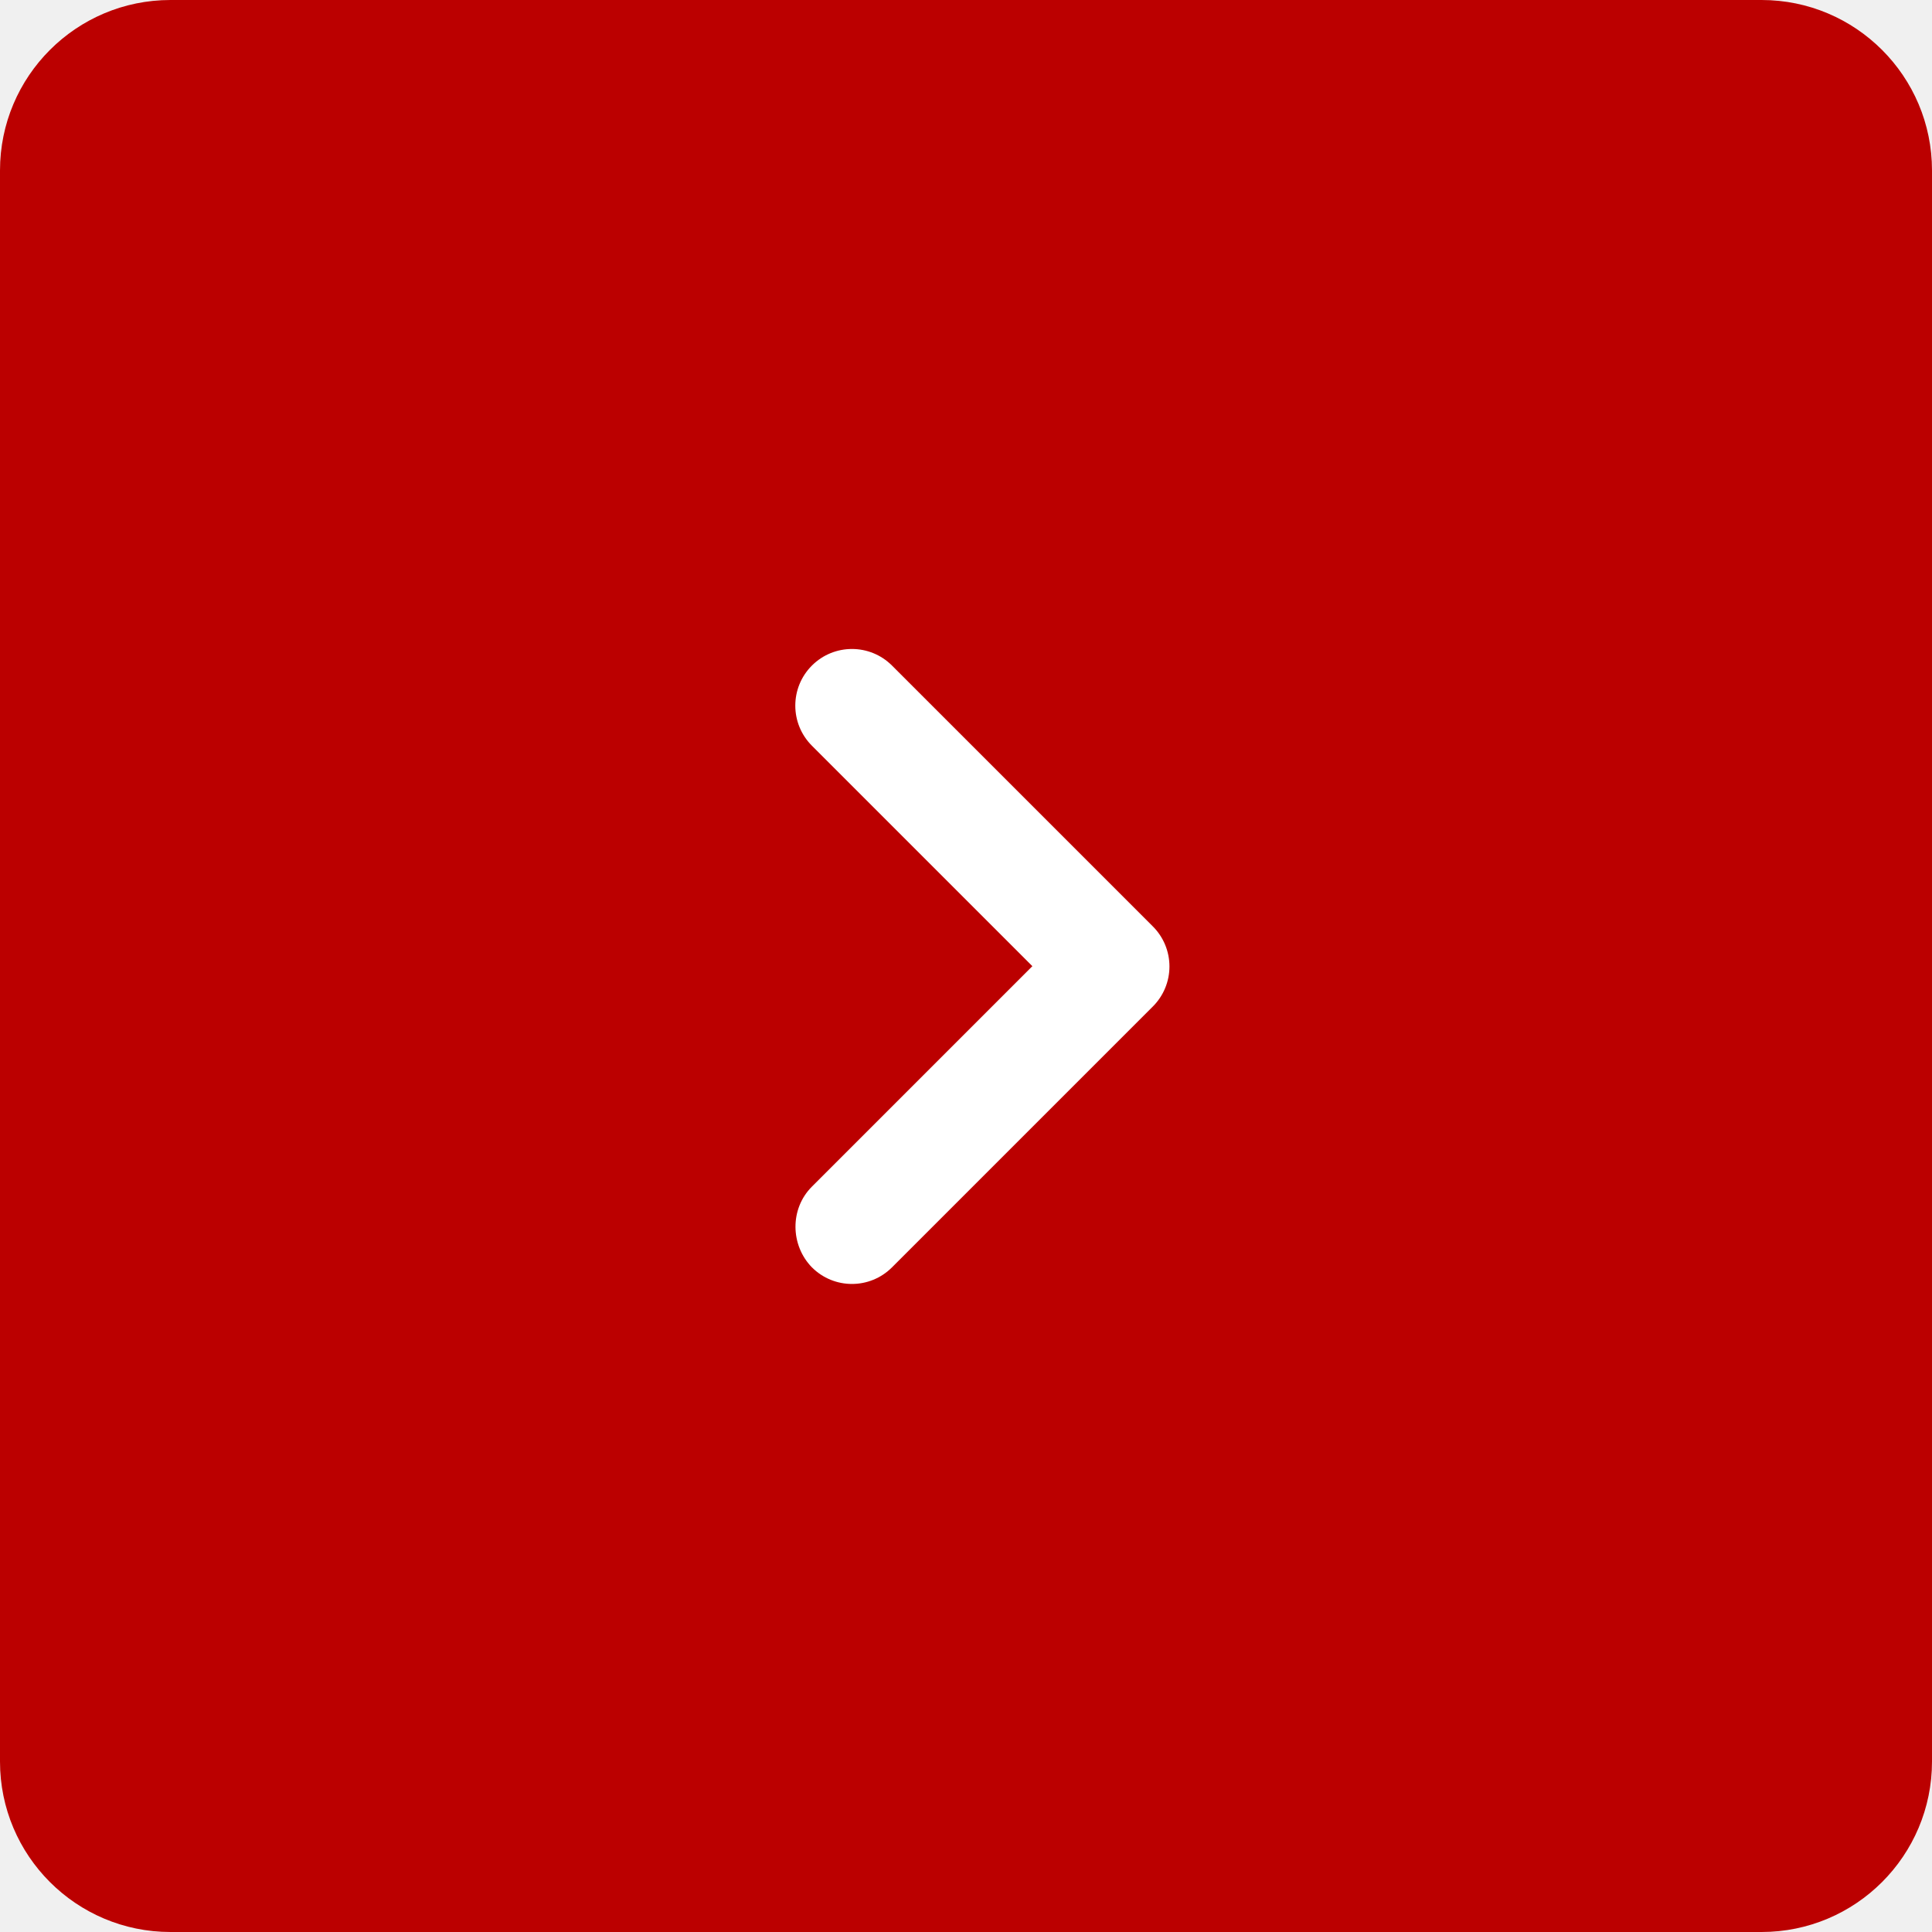
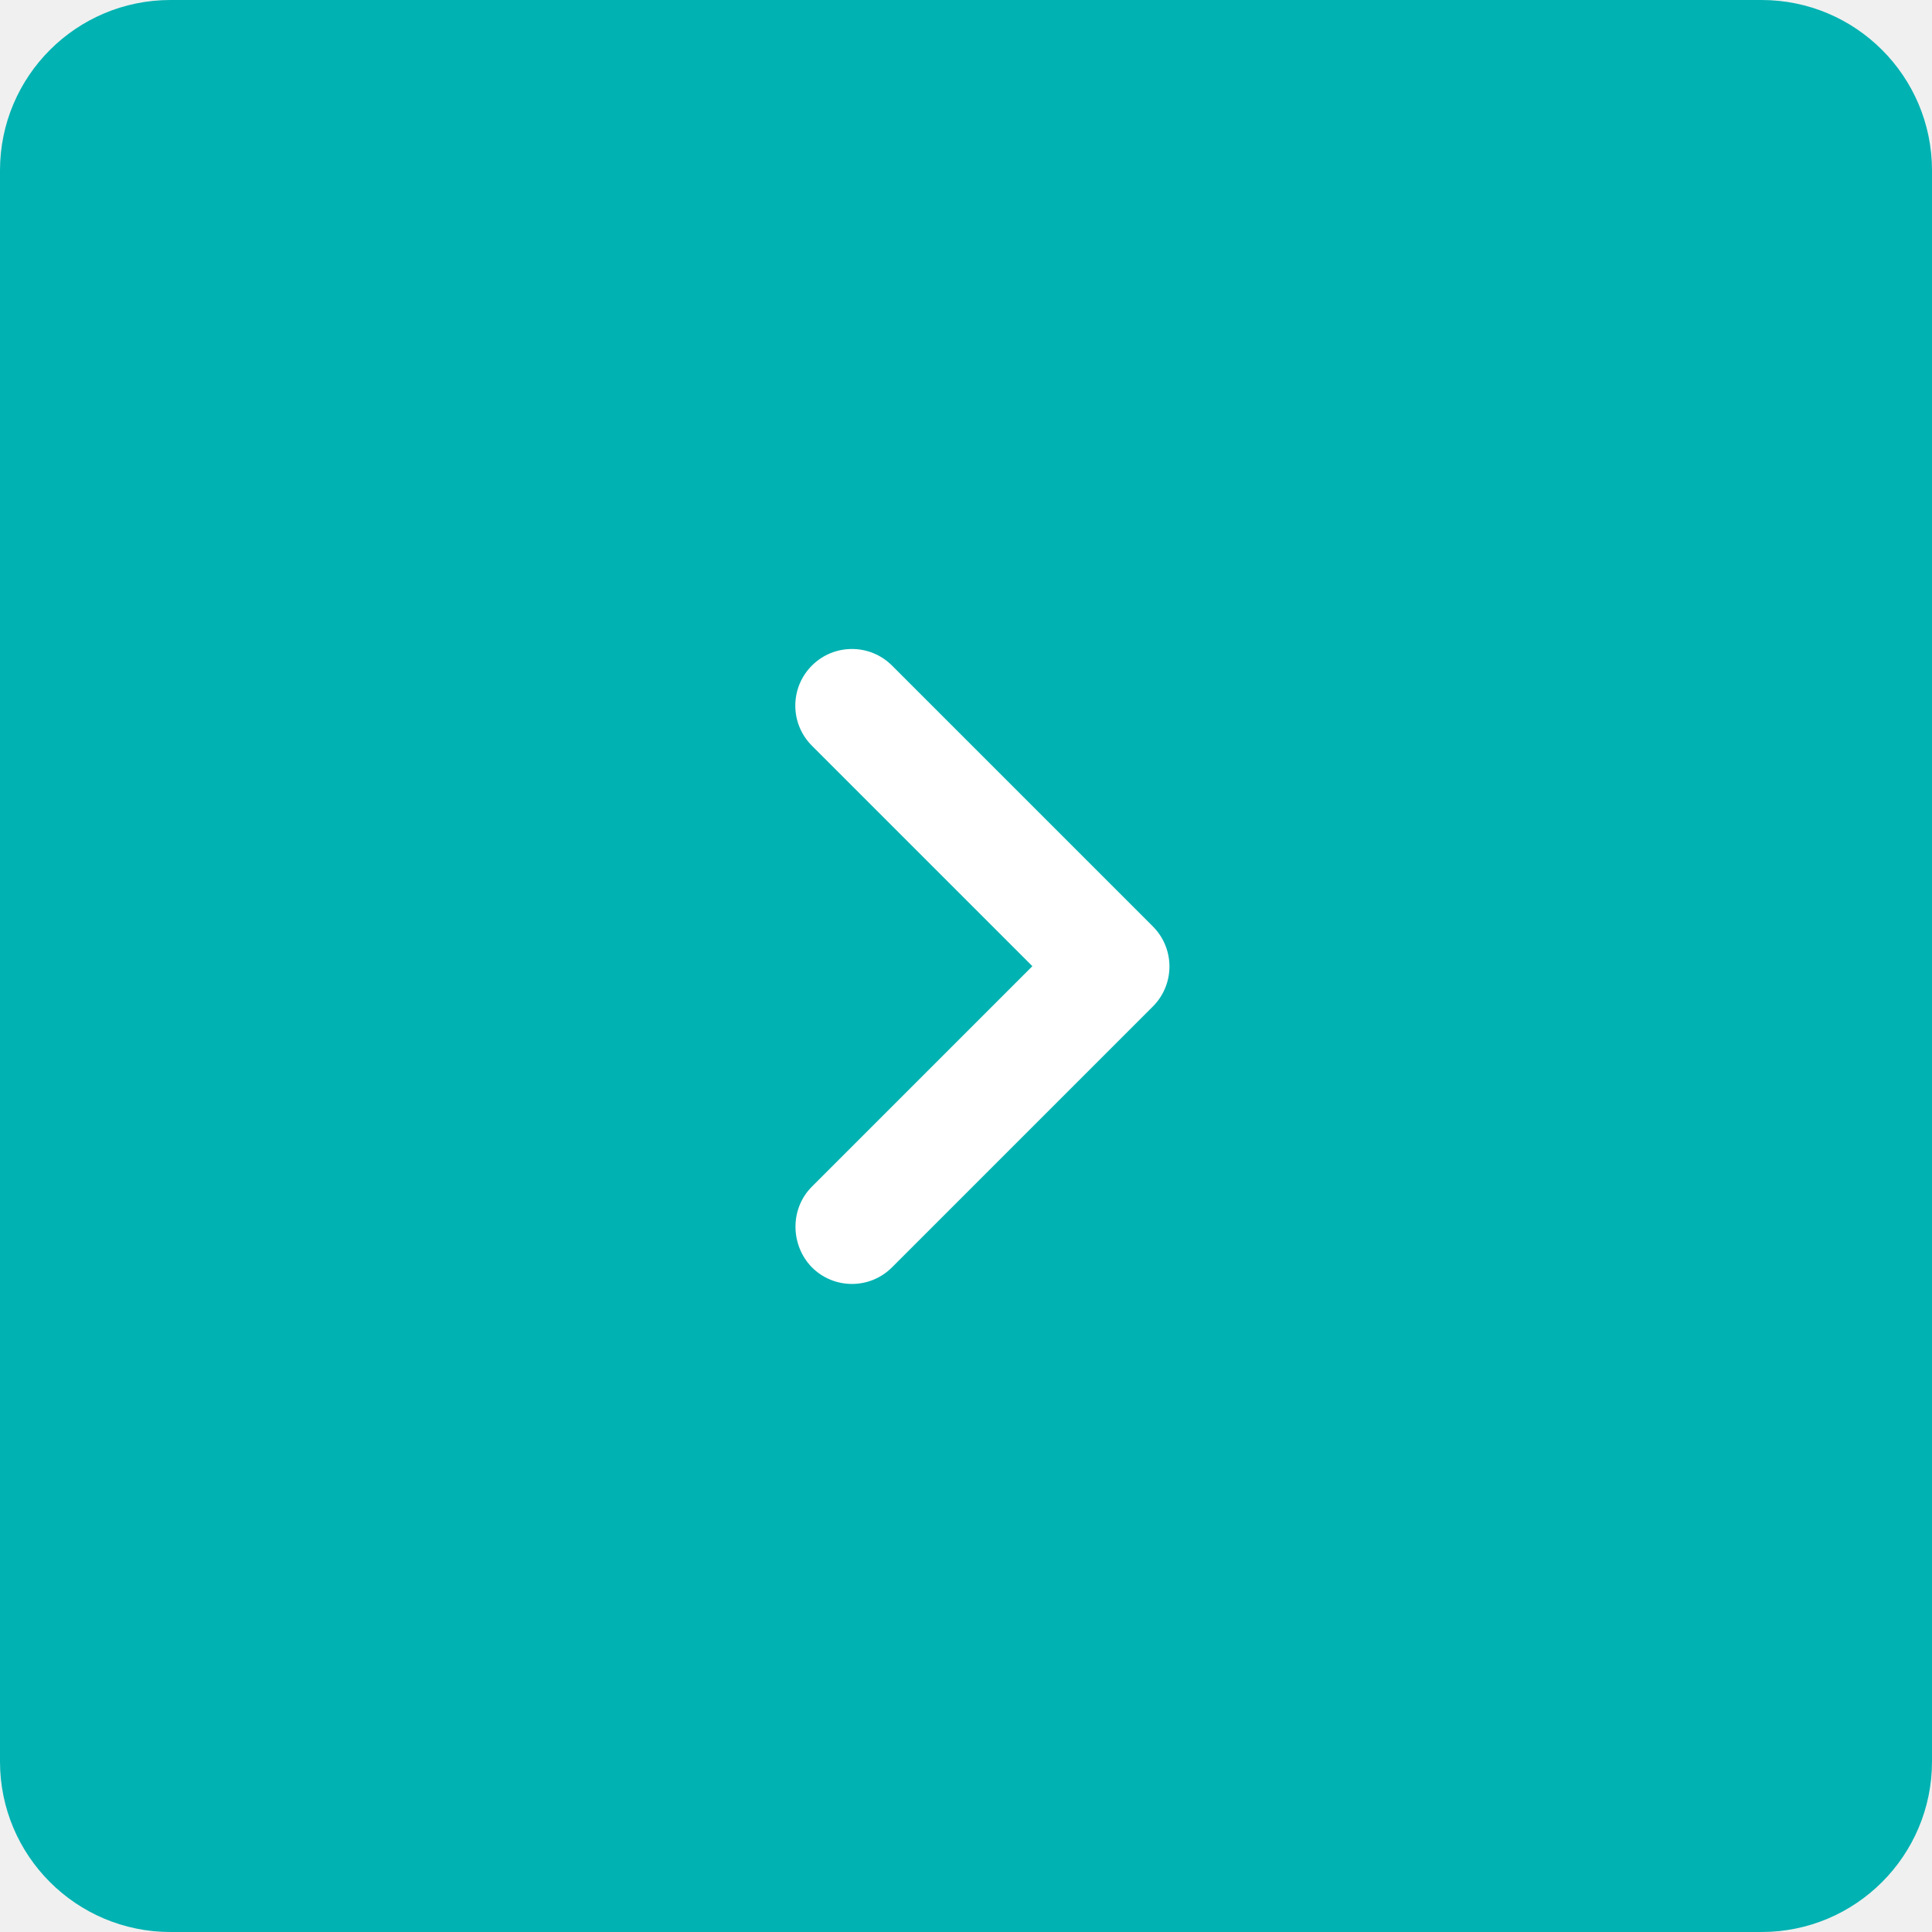
<svg xmlns="http://www.w3.org/2000/svg" width="34" height="34" viewBox="0 0 34 34">
  <g>
    <g>
-       <path fill="#b00" d="M0 3a3 3 0 0 1 3-3h28a3 3 0 0 1 3 3v28a3 3 0 0 1-3 3H3a3 3 0 0 1-3-3z" />
+       <path fill="#00b2b2" d="M0 3a3 3 0 0 1 3-3h28a3 3 0 0 1 3 3v28a3 3 0 0 1-3 3H3a3 3 0 0 1-3-3z" />
    </g>
    <g>
      <g transform="matrix(-1 0 0 1 34 0)">
        <g>
          <g />
          <g>
            <path fill="#fff" d="M19.712 20.883l-3.88-3.88 3.88-3.88a.996.996 0 1 0-1.41-1.41l-4.59 4.59a.996.996 0 0 0 0 1.41l4.59 4.59c.39.39 1.02.39 1.41 0 .38-.39.39-1.03 0-1.42z" />
          </g>
        </g>
      </g>
    </g>
  </g>
</svg>
